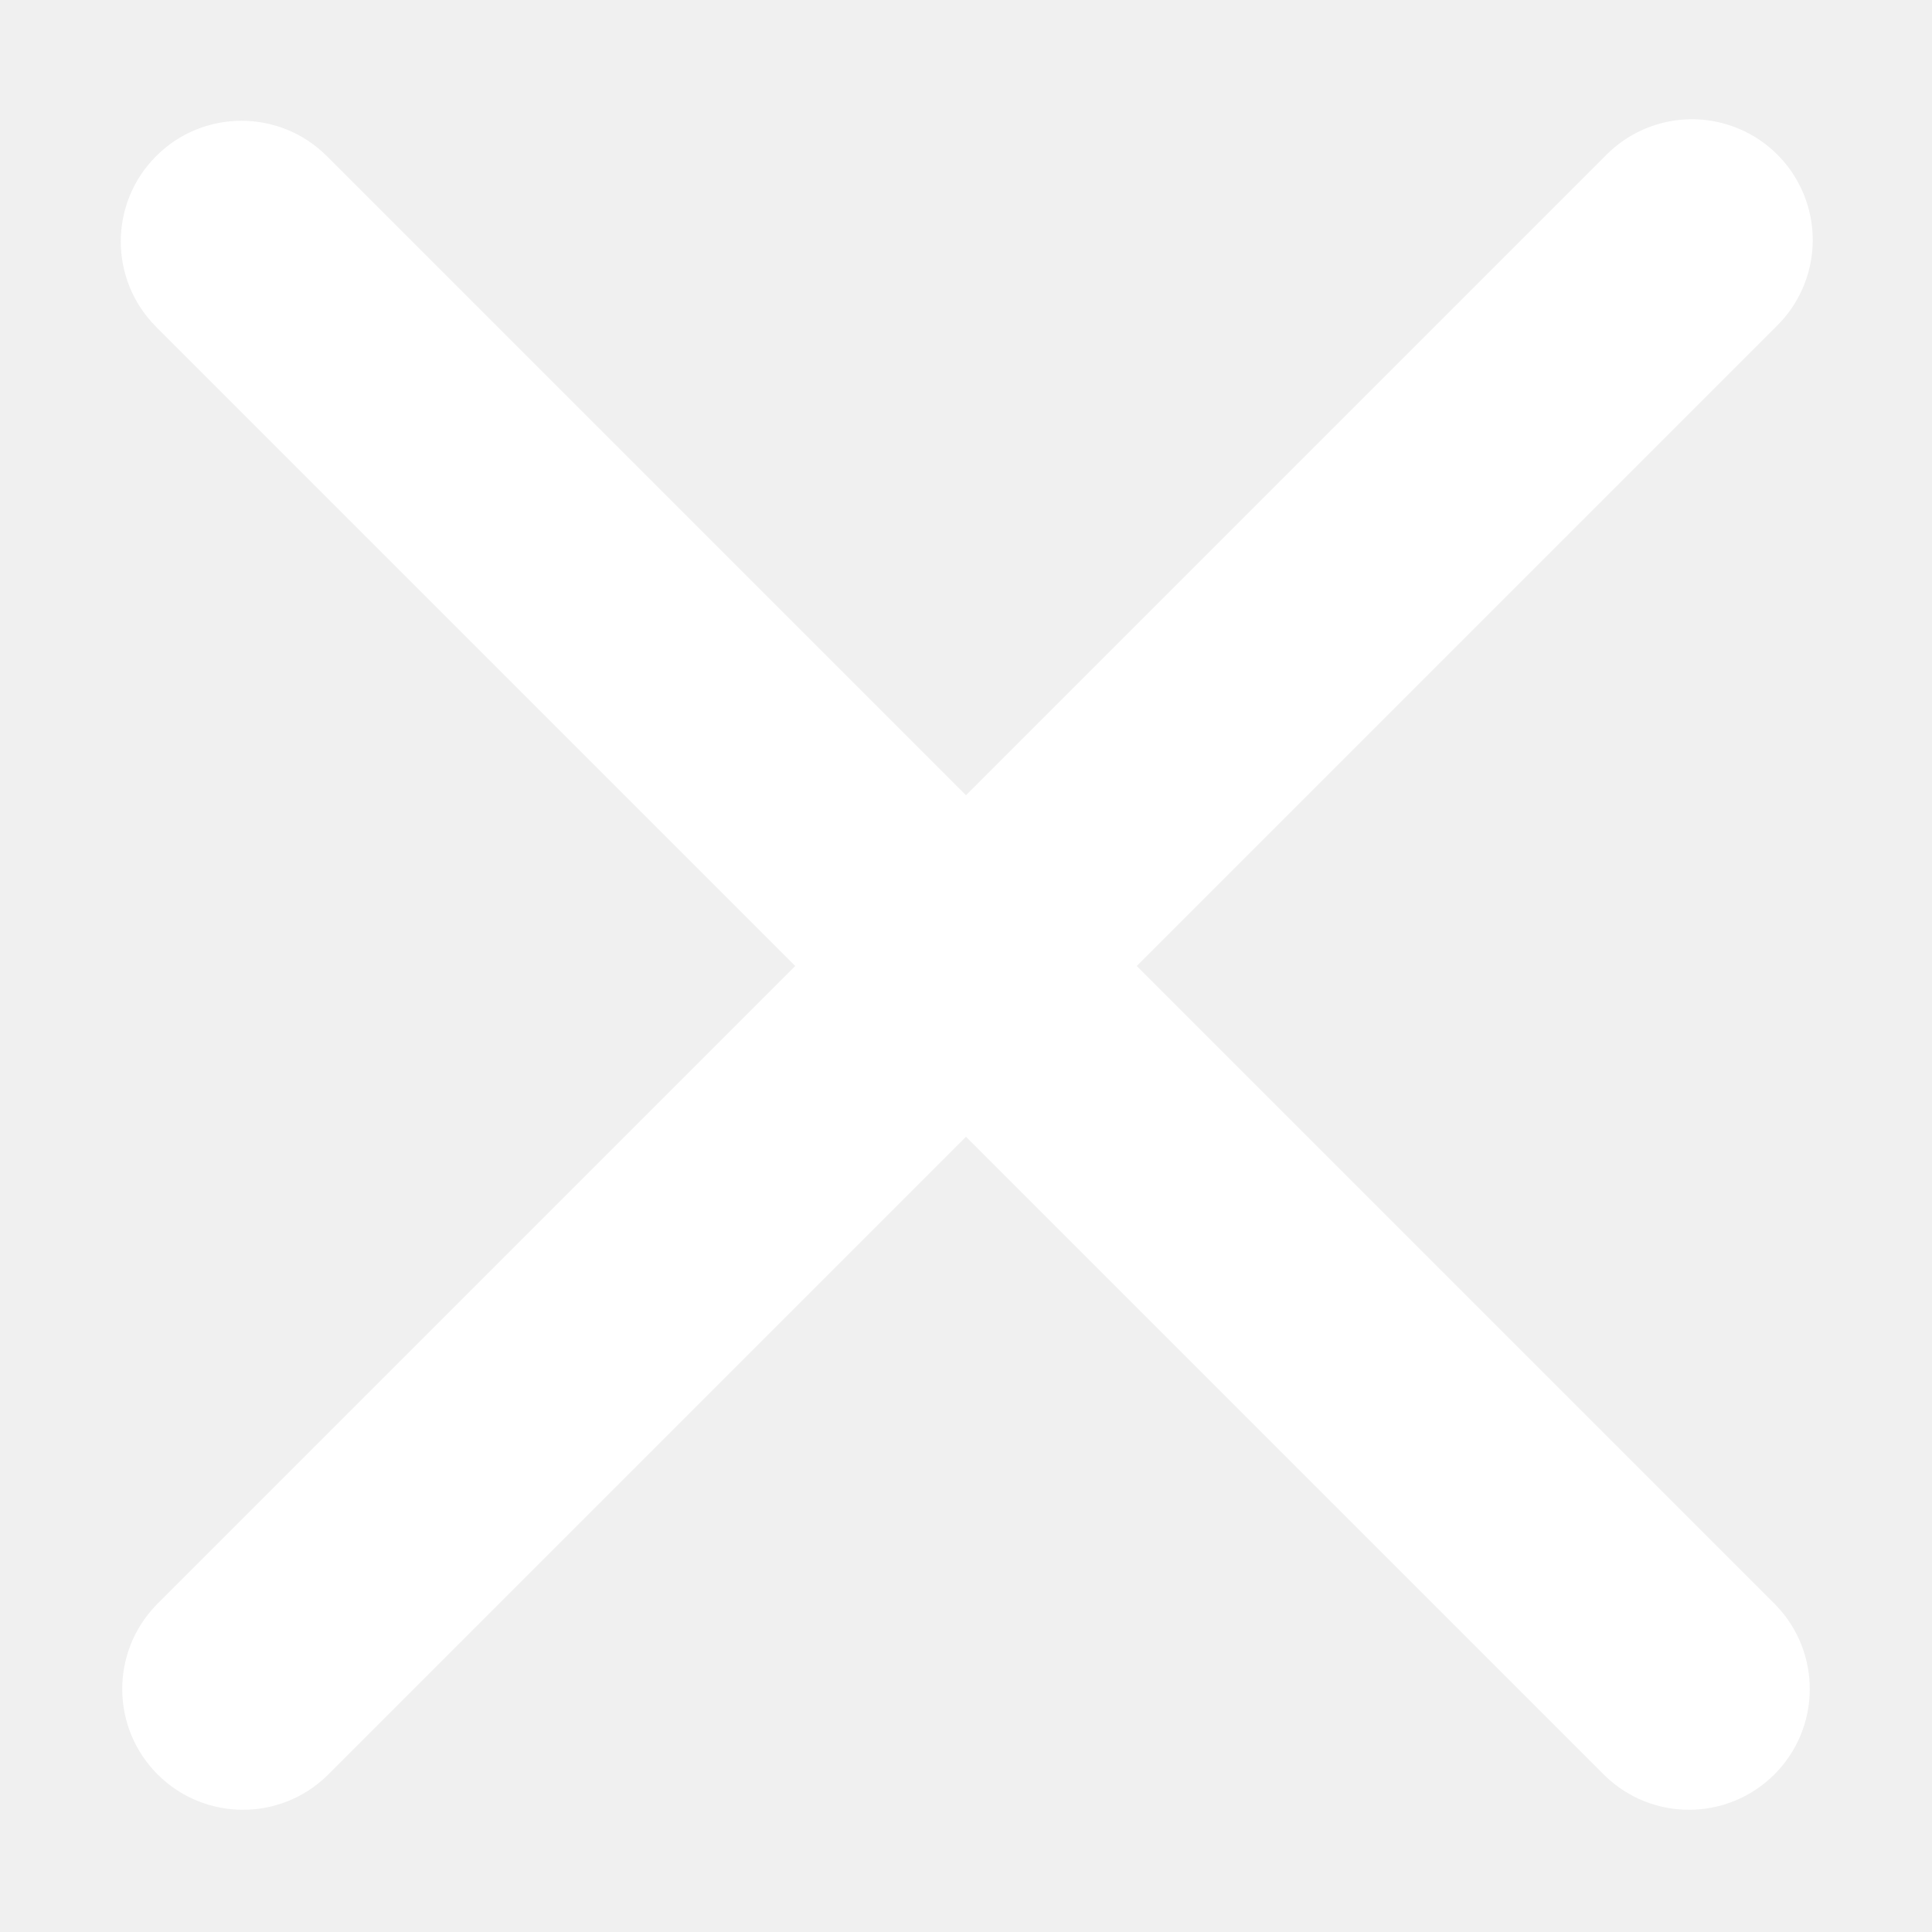
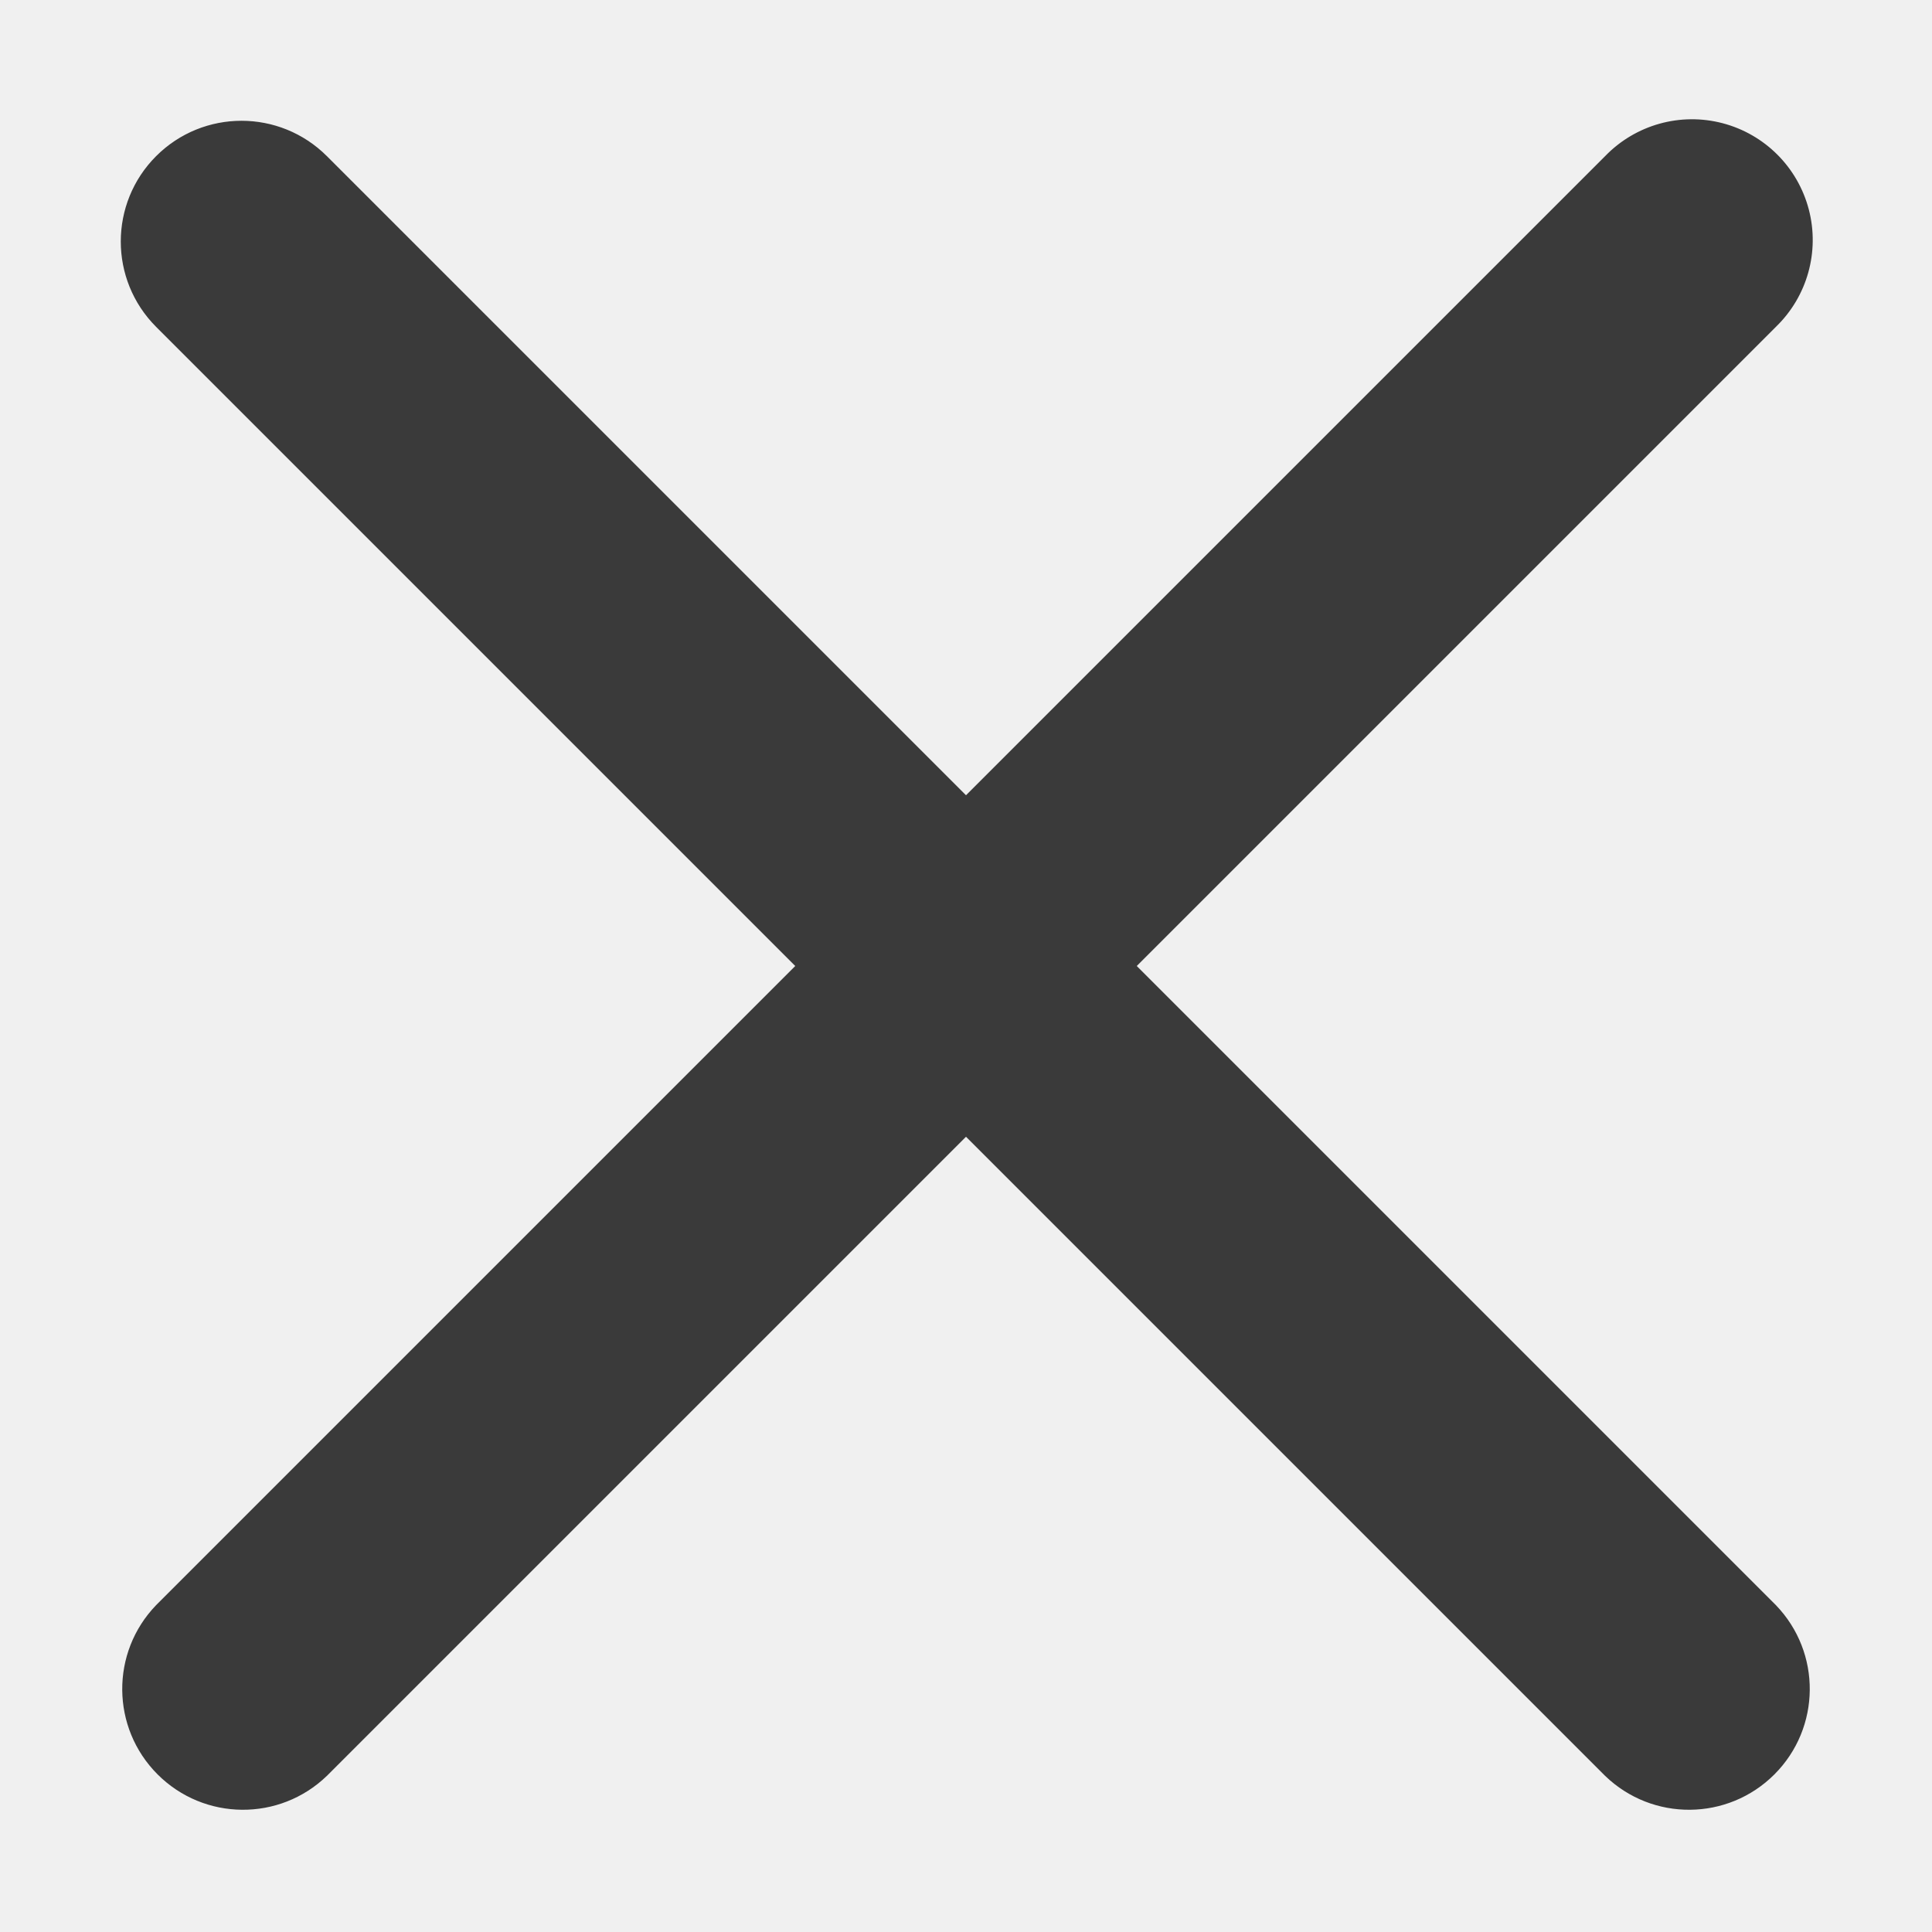
<svg xmlns="http://www.w3.org/2000/svg" width="16px" height="16px" viewBox="0 0 16 16" fill="currentColor" class="bi bi-x-lg">
-   <path d="M1.293 1.293a1 1 0 0 1 1.414 0L8 6.586l5.293-5.293a1 1 0 1 1 1.414 1.414L9.414 8l5.293 5.293a1 1 0 0 1-1.414 1.414L8 9.414l-5.293 5.293a1 1 0 0 1-1.414-1.414L6.586 8 1.293 2.707a1 1 0 0 1 0-1.414z" fill="#ffffff" />
+   <path d="M1.293 1.293a1 1 0 0 1 1.414 0L8 6.586l5.293-5.293a1 1 0 1 1 1.414 1.414L9.414 8l5.293 5.293a1 1 0 0 1-1.414 1.414L8 9.414l-5.293 5.293a1 1 0 0 1-1.414-1.414L6.586 8 1.293 2.707a1 1 0 0 1 0-1.414z" fill="#3A3A3A" />
</svg>
